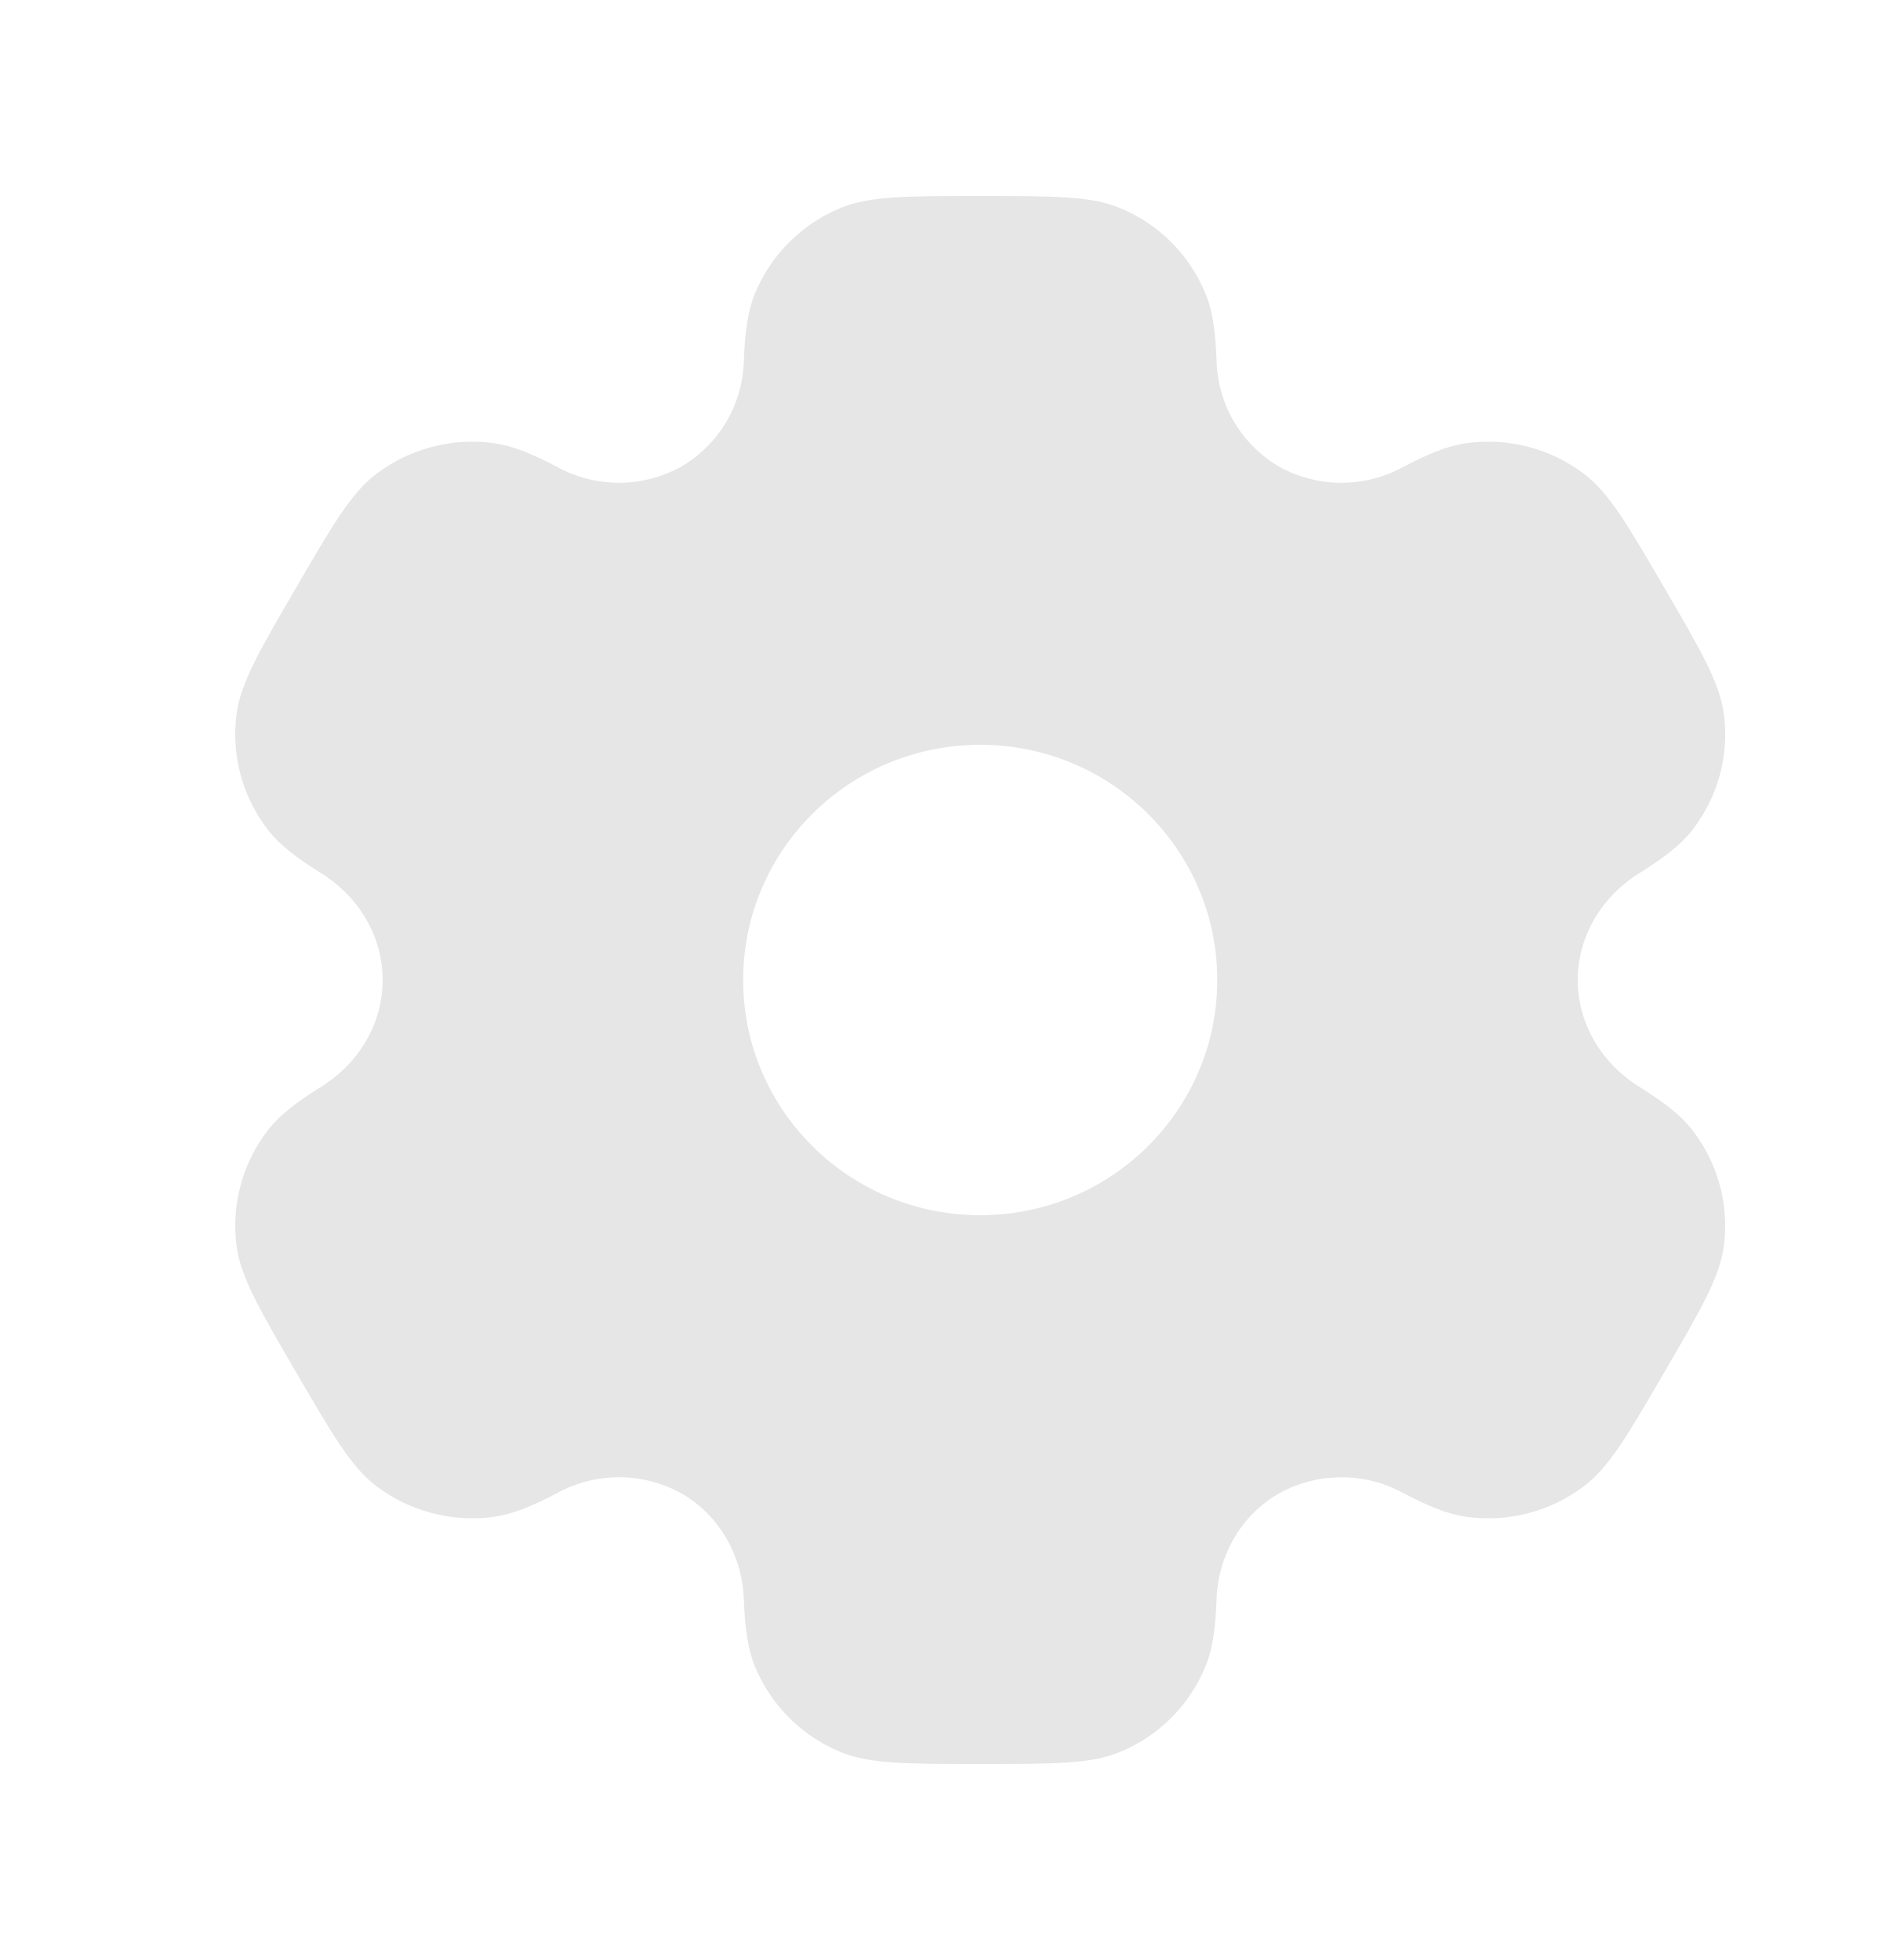
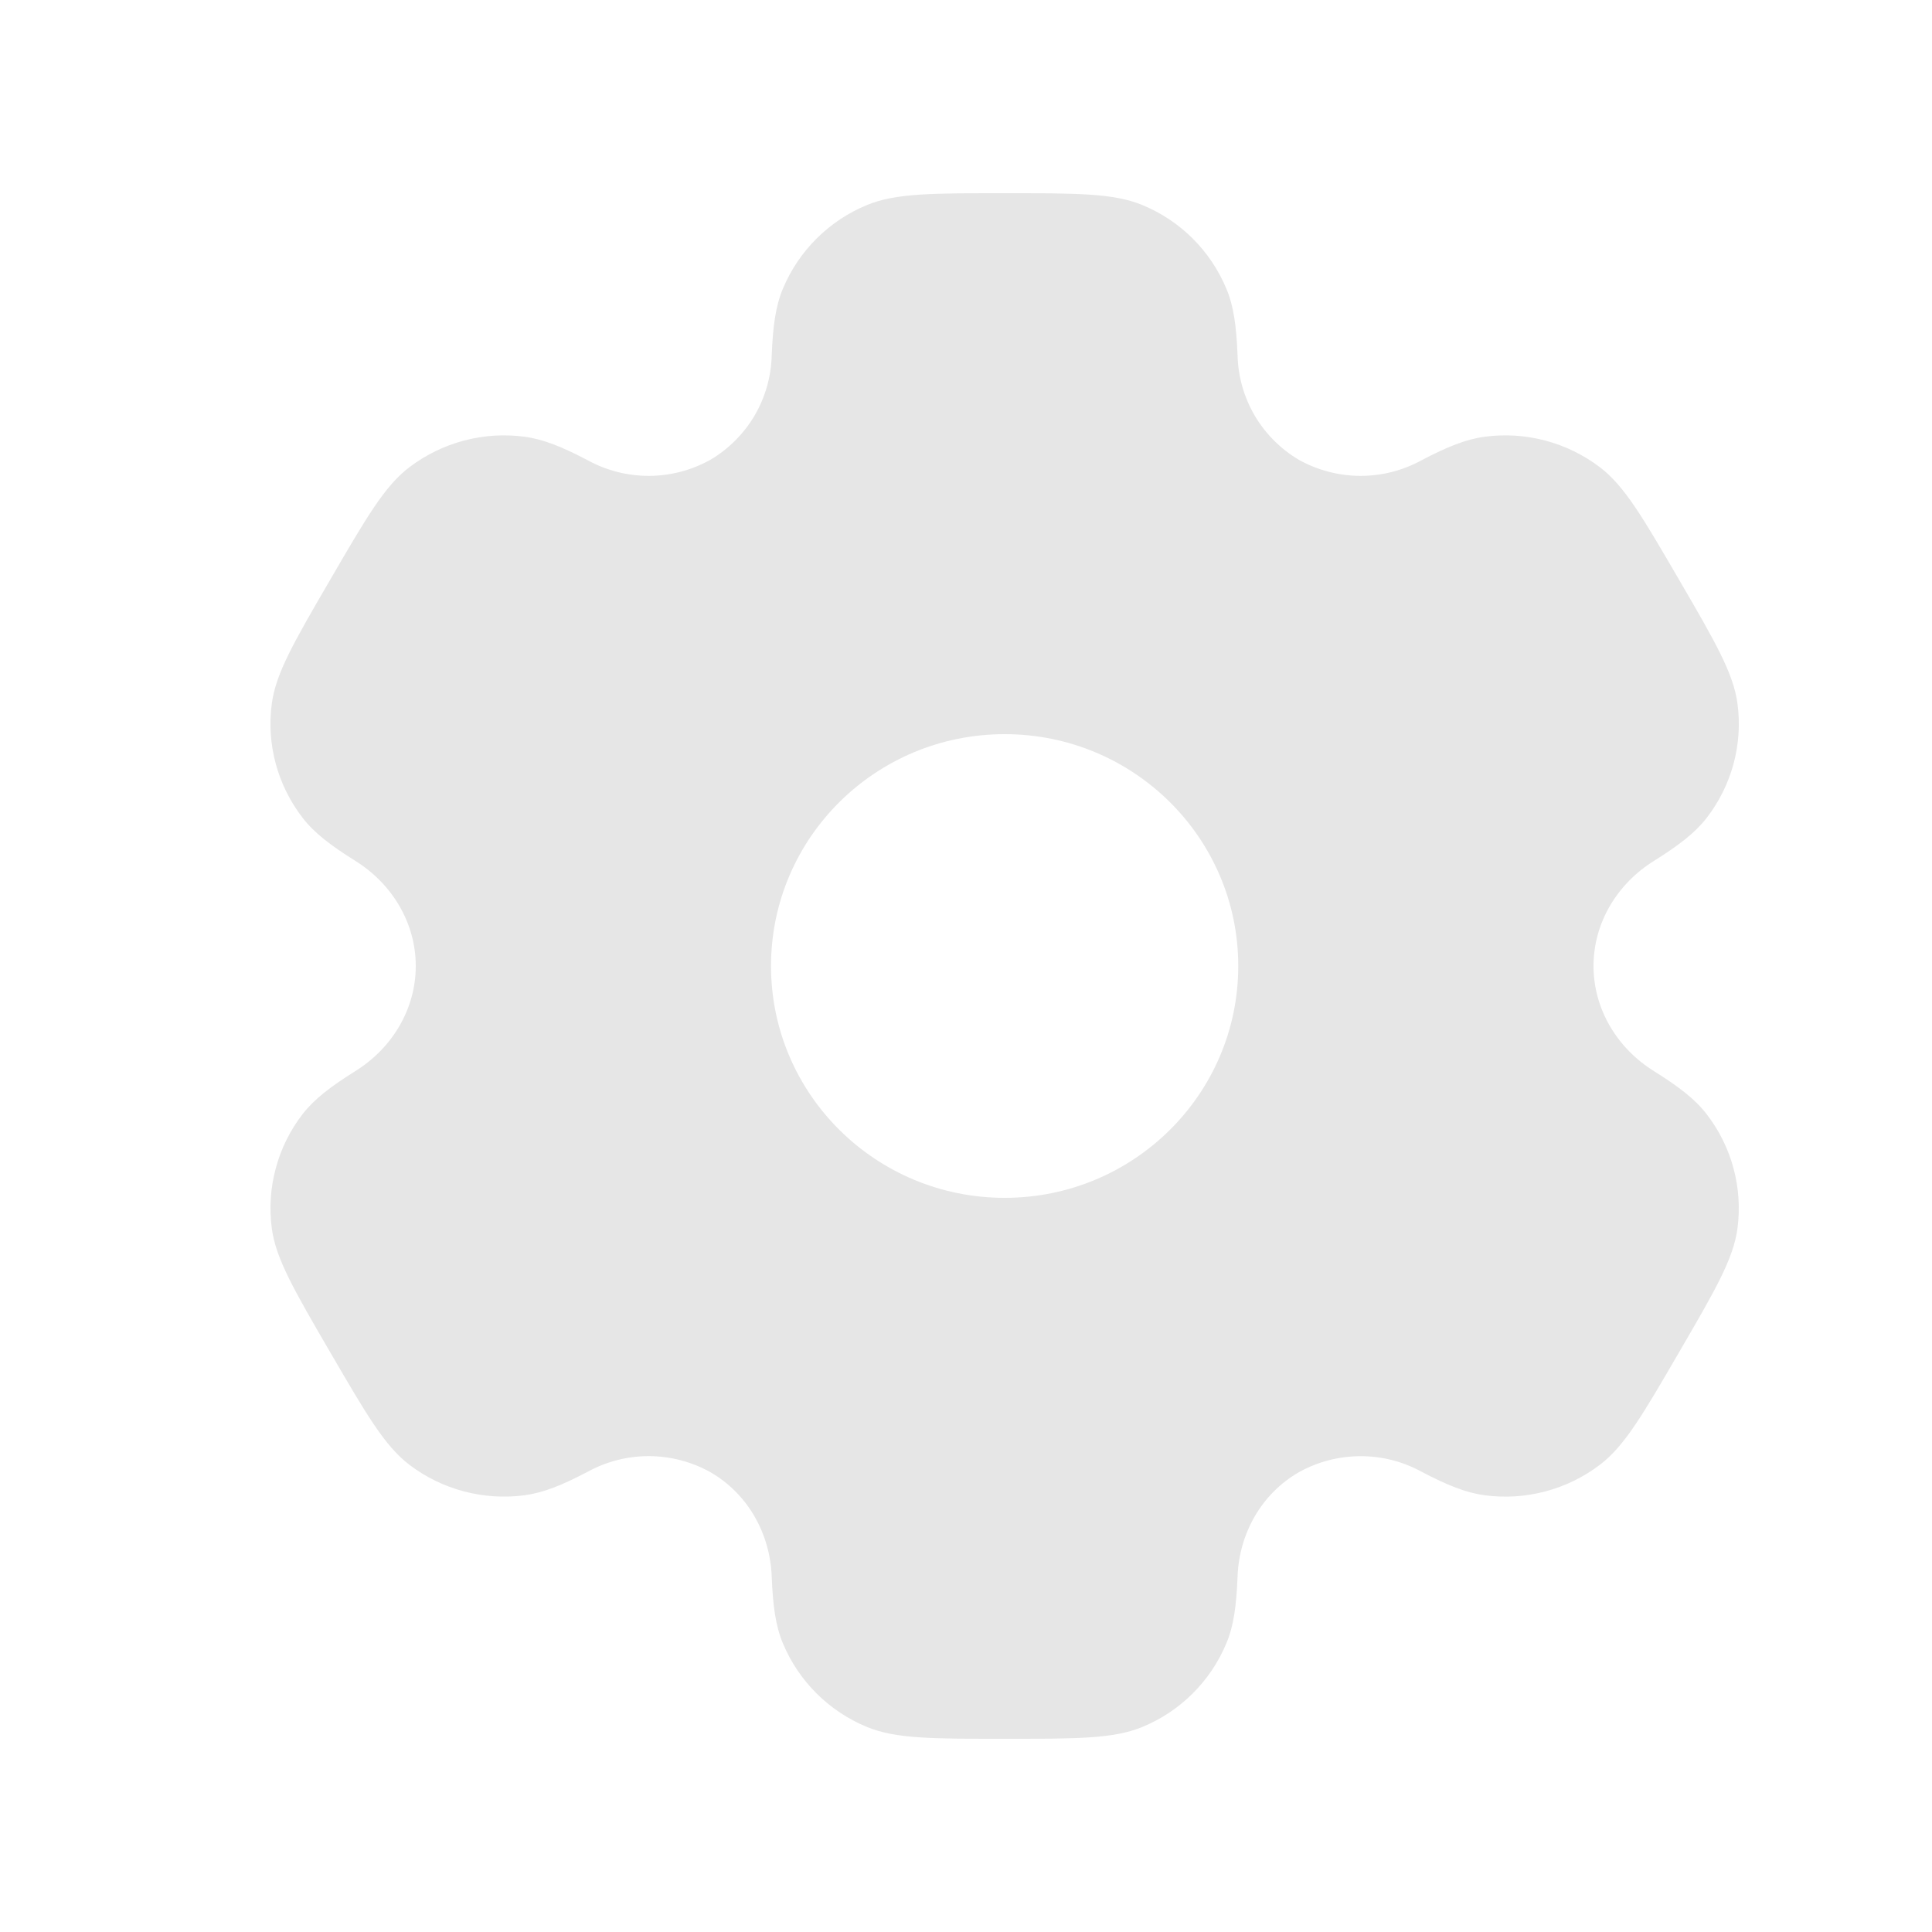
- <svg xmlns="http://www.w3.org/2000/svg" width="24" height="25" viewBox="0 0 24 25" fill="none">
+ <svg xmlns="http://www.w3.org/2000/svg" width="24" height="24" viewBox="0 0 24 25" fill="none">
  <g id="solar:settings-bold">
    <path id="Vector" fill-rule="evenodd" clip-rule="evenodd" d="M14.279 2.652C13.909 2.5 13.439 2.5 12.5 2.5C11.561 2.5 11.091 2.5 10.721 2.652C10.229 2.854 9.836 3.244 9.631 3.735C9.537 3.958 9.501 4.219 9.486 4.598C9.479 4.873 9.403 5.141 9.264 5.378C9.124 5.614 8.927 5.812 8.69 5.951C8.449 6.085 8.178 6.156 7.902 6.158C7.626 6.159 7.354 6.091 7.111 5.959C6.773 5.781 6.528 5.683 6.286 5.651C5.757 5.581 5.221 5.724 4.796 6.047C4.478 6.289 4.243 6.693 3.774 7.5C3.304 8.307 3.07 8.71 3.017 9.105C2.947 9.631 3.091 10.163 3.417 10.584C3.565 10.776 3.774 10.937 4.097 11.139C4.574 11.436 4.88 11.942 4.88 12.5C4.88 13.058 4.574 13.564 4.098 13.86C3.774 14.063 3.565 14.224 3.416 14.416C3.255 14.624 3.137 14.862 3.069 15.116C3 15.369 2.983 15.634 3.017 15.895C3.07 16.289 3.304 16.693 3.774 17.5C4.244 18.307 4.478 18.71 4.796 18.953C5.22 19.276 5.756 19.418 6.286 19.349C6.528 19.317 6.773 19.219 7.111 19.041C7.354 18.909 7.626 18.841 7.902 18.842C8.178 18.844 8.45 18.915 8.691 19.049C9.177 19.329 9.465 19.844 9.486 20.402C9.501 20.782 9.537 21.042 9.631 21.265C9.835 21.755 10.227 22.145 10.721 22.348C11.091 22.5 11.561 22.5 12.5 22.5C13.439 22.5 13.909 22.5 14.279 22.348C14.772 22.146 15.164 21.756 15.369 21.265C15.463 21.042 15.499 20.782 15.514 20.402C15.534 19.844 15.823 19.328 16.31 19.049C16.551 18.915 16.823 18.844 17.099 18.843C17.375 18.841 17.646 18.909 17.889 19.041C18.227 19.219 18.472 19.317 18.714 19.349C19.244 19.419 19.78 19.276 20.204 18.953C20.522 18.711 20.757 18.307 21.226 17.5C21.696 16.693 21.93 16.29 21.983 15.895C22.017 15.634 22 15.369 21.931 15.116C21.863 14.862 21.744 14.624 21.583 14.416C21.435 14.224 21.226 14.063 20.903 13.861C20.426 13.564 20.12 13.058 20.12 12.5C20.12 11.942 20.426 11.436 20.902 11.14C21.226 10.937 21.435 10.776 21.584 10.584C21.745 10.376 21.863 10.138 21.932 9.884C22 9.631 22.018 9.366 21.983 9.105C21.93 8.711 21.696 8.307 21.226 7.5C20.756 6.693 20.522 6.29 20.204 6.047C19.779 5.724 19.244 5.581 18.714 5.651C18.472 5.683 18.227 5.781 17.889 5.959C17.646 6.091 17.374 6.159 17.098 6.158C16.822 6.156 16.55 6.085 16.309 5.951C16.073 5.812 15.875 5.614 15.736 5.378C15.597 5.141 15.521 4.873 15.514 4.598C15.499 4.218 15.463 3.958 15.369 3.735C15.267 3.492 15.119 3.271 14.932 3.085C14.745 2.899 14.523 2.752 14.279 2.652ZM12.5 15.5C14.17 15.5 15.523 14.157 15.523 12.5C15.523 10.843 14.169 9.5 12.5 9.5C10.83 9.5 9.477 10.843 9.477 12.5C9.477 14.157 10.831 15.5 12.5 15.5Z" fill="#E6E6E6" />
  </g>
</svg>
